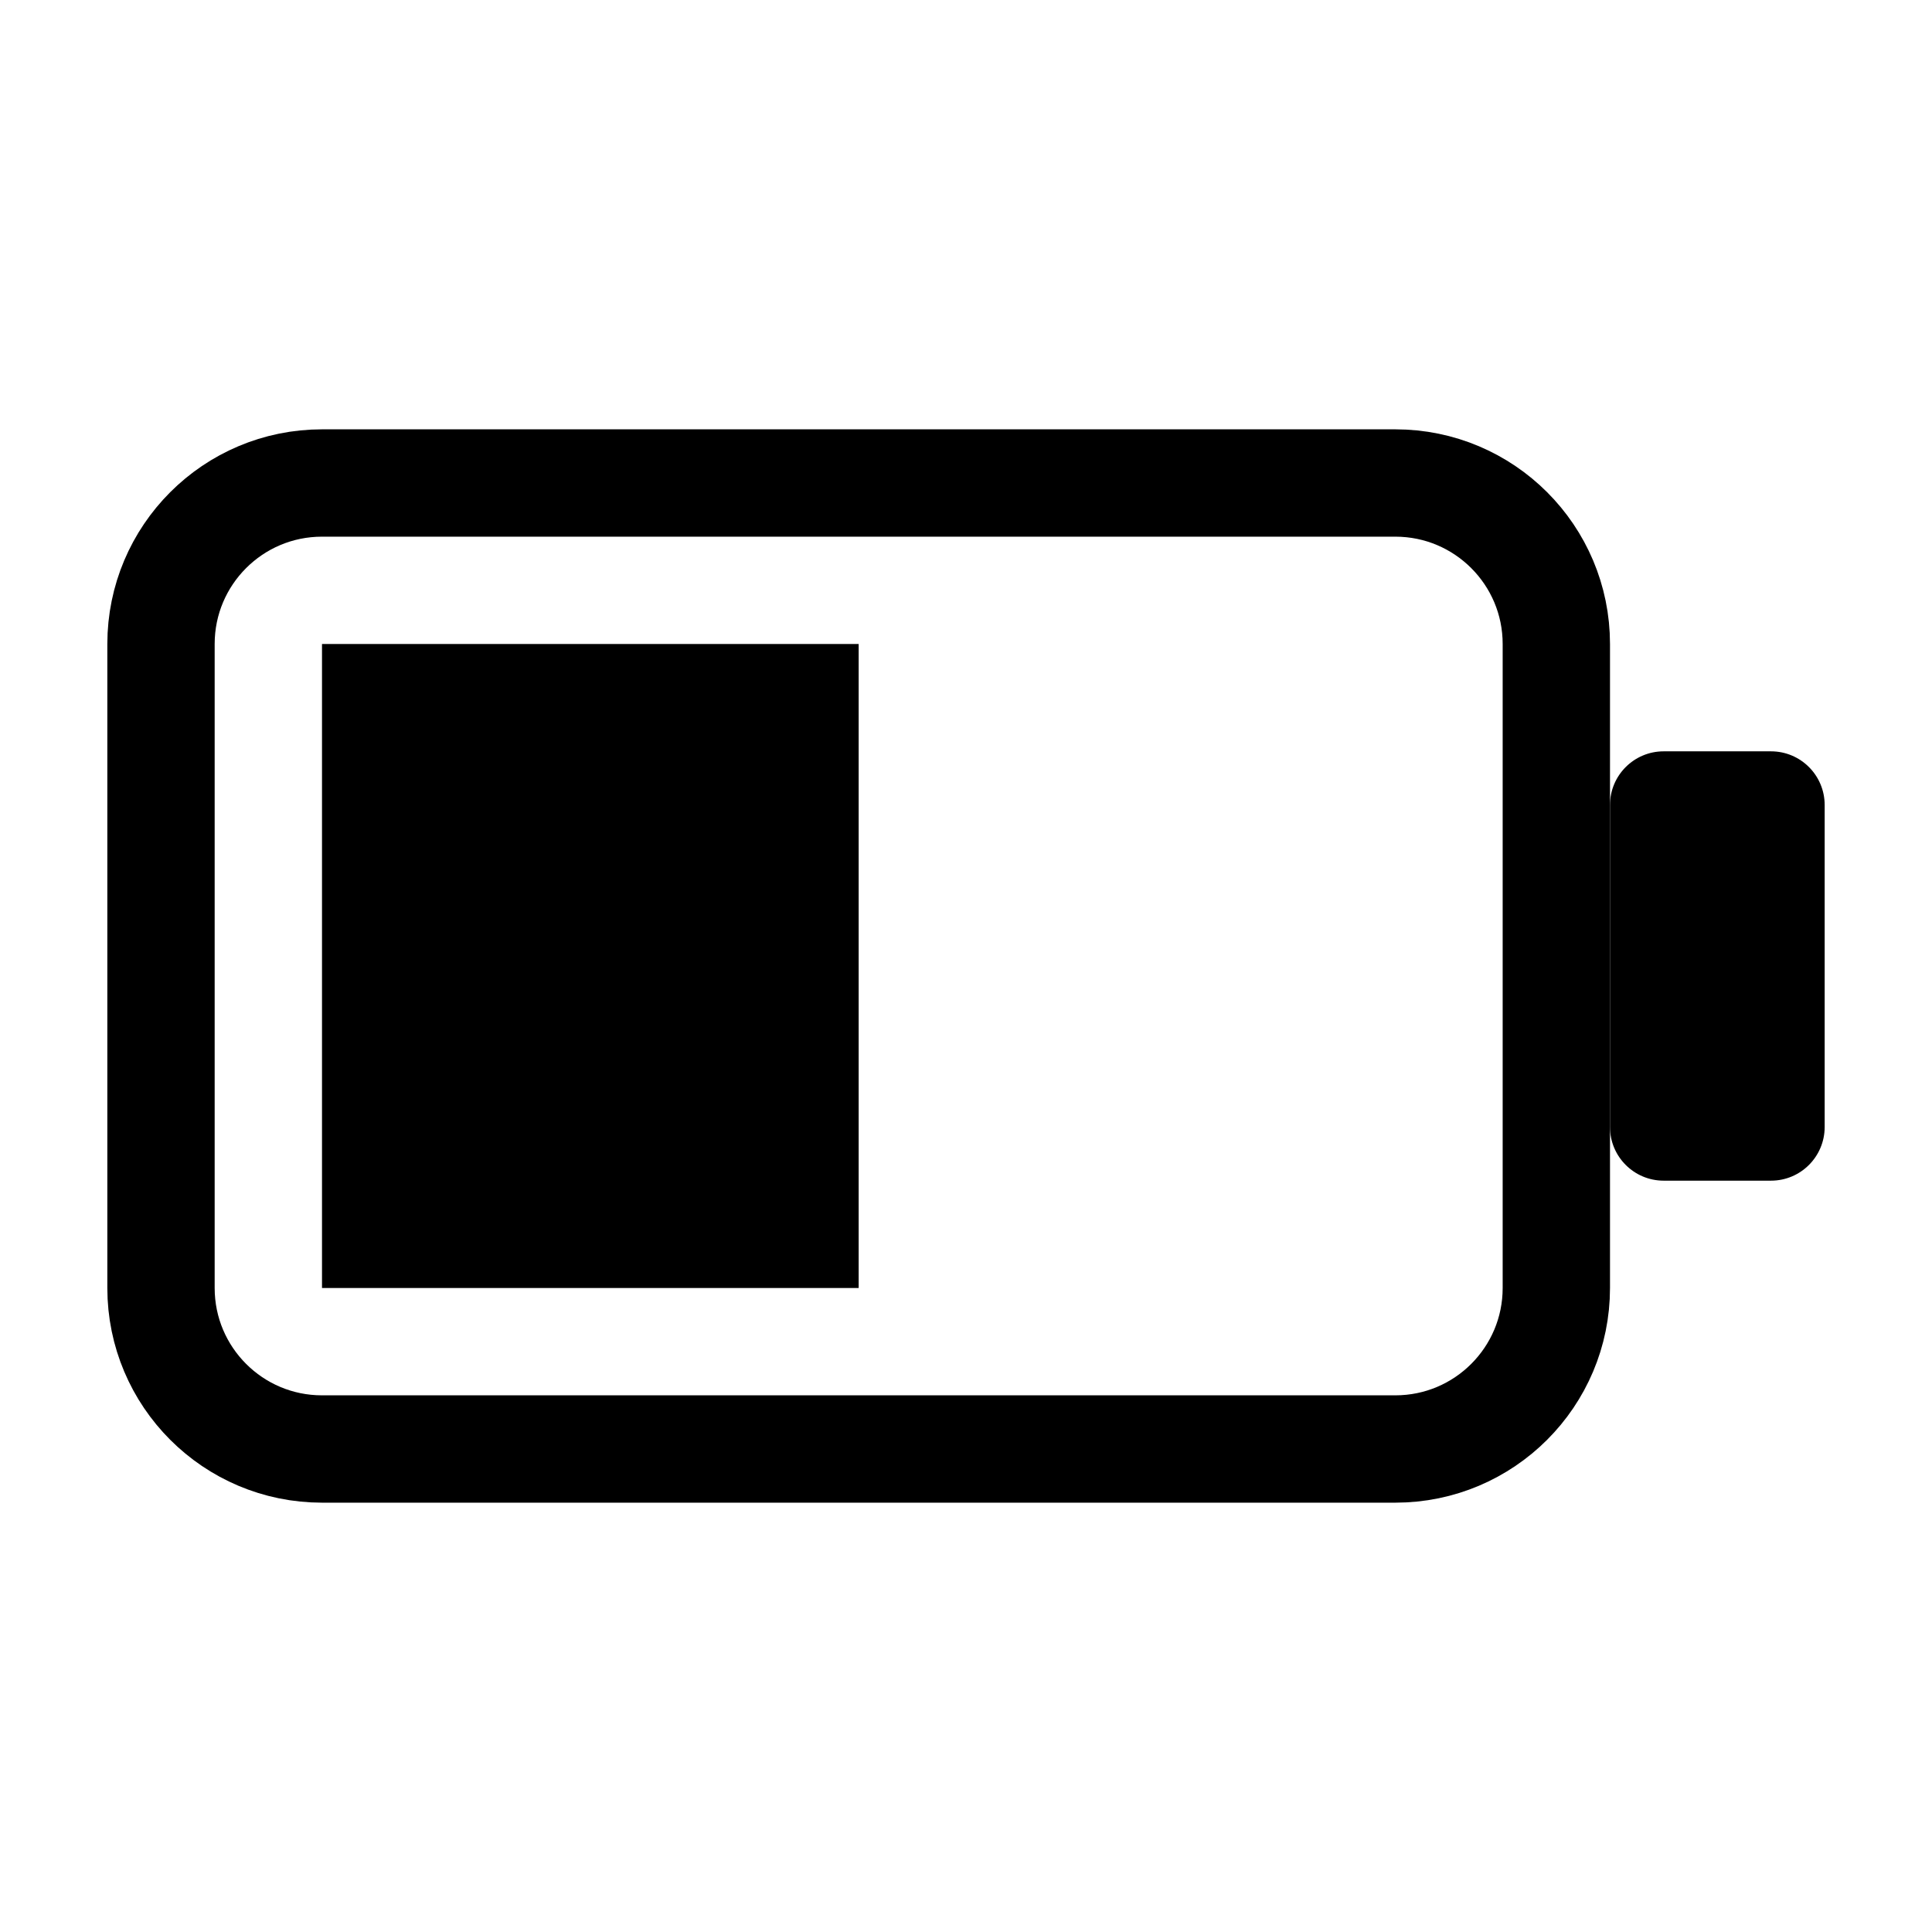
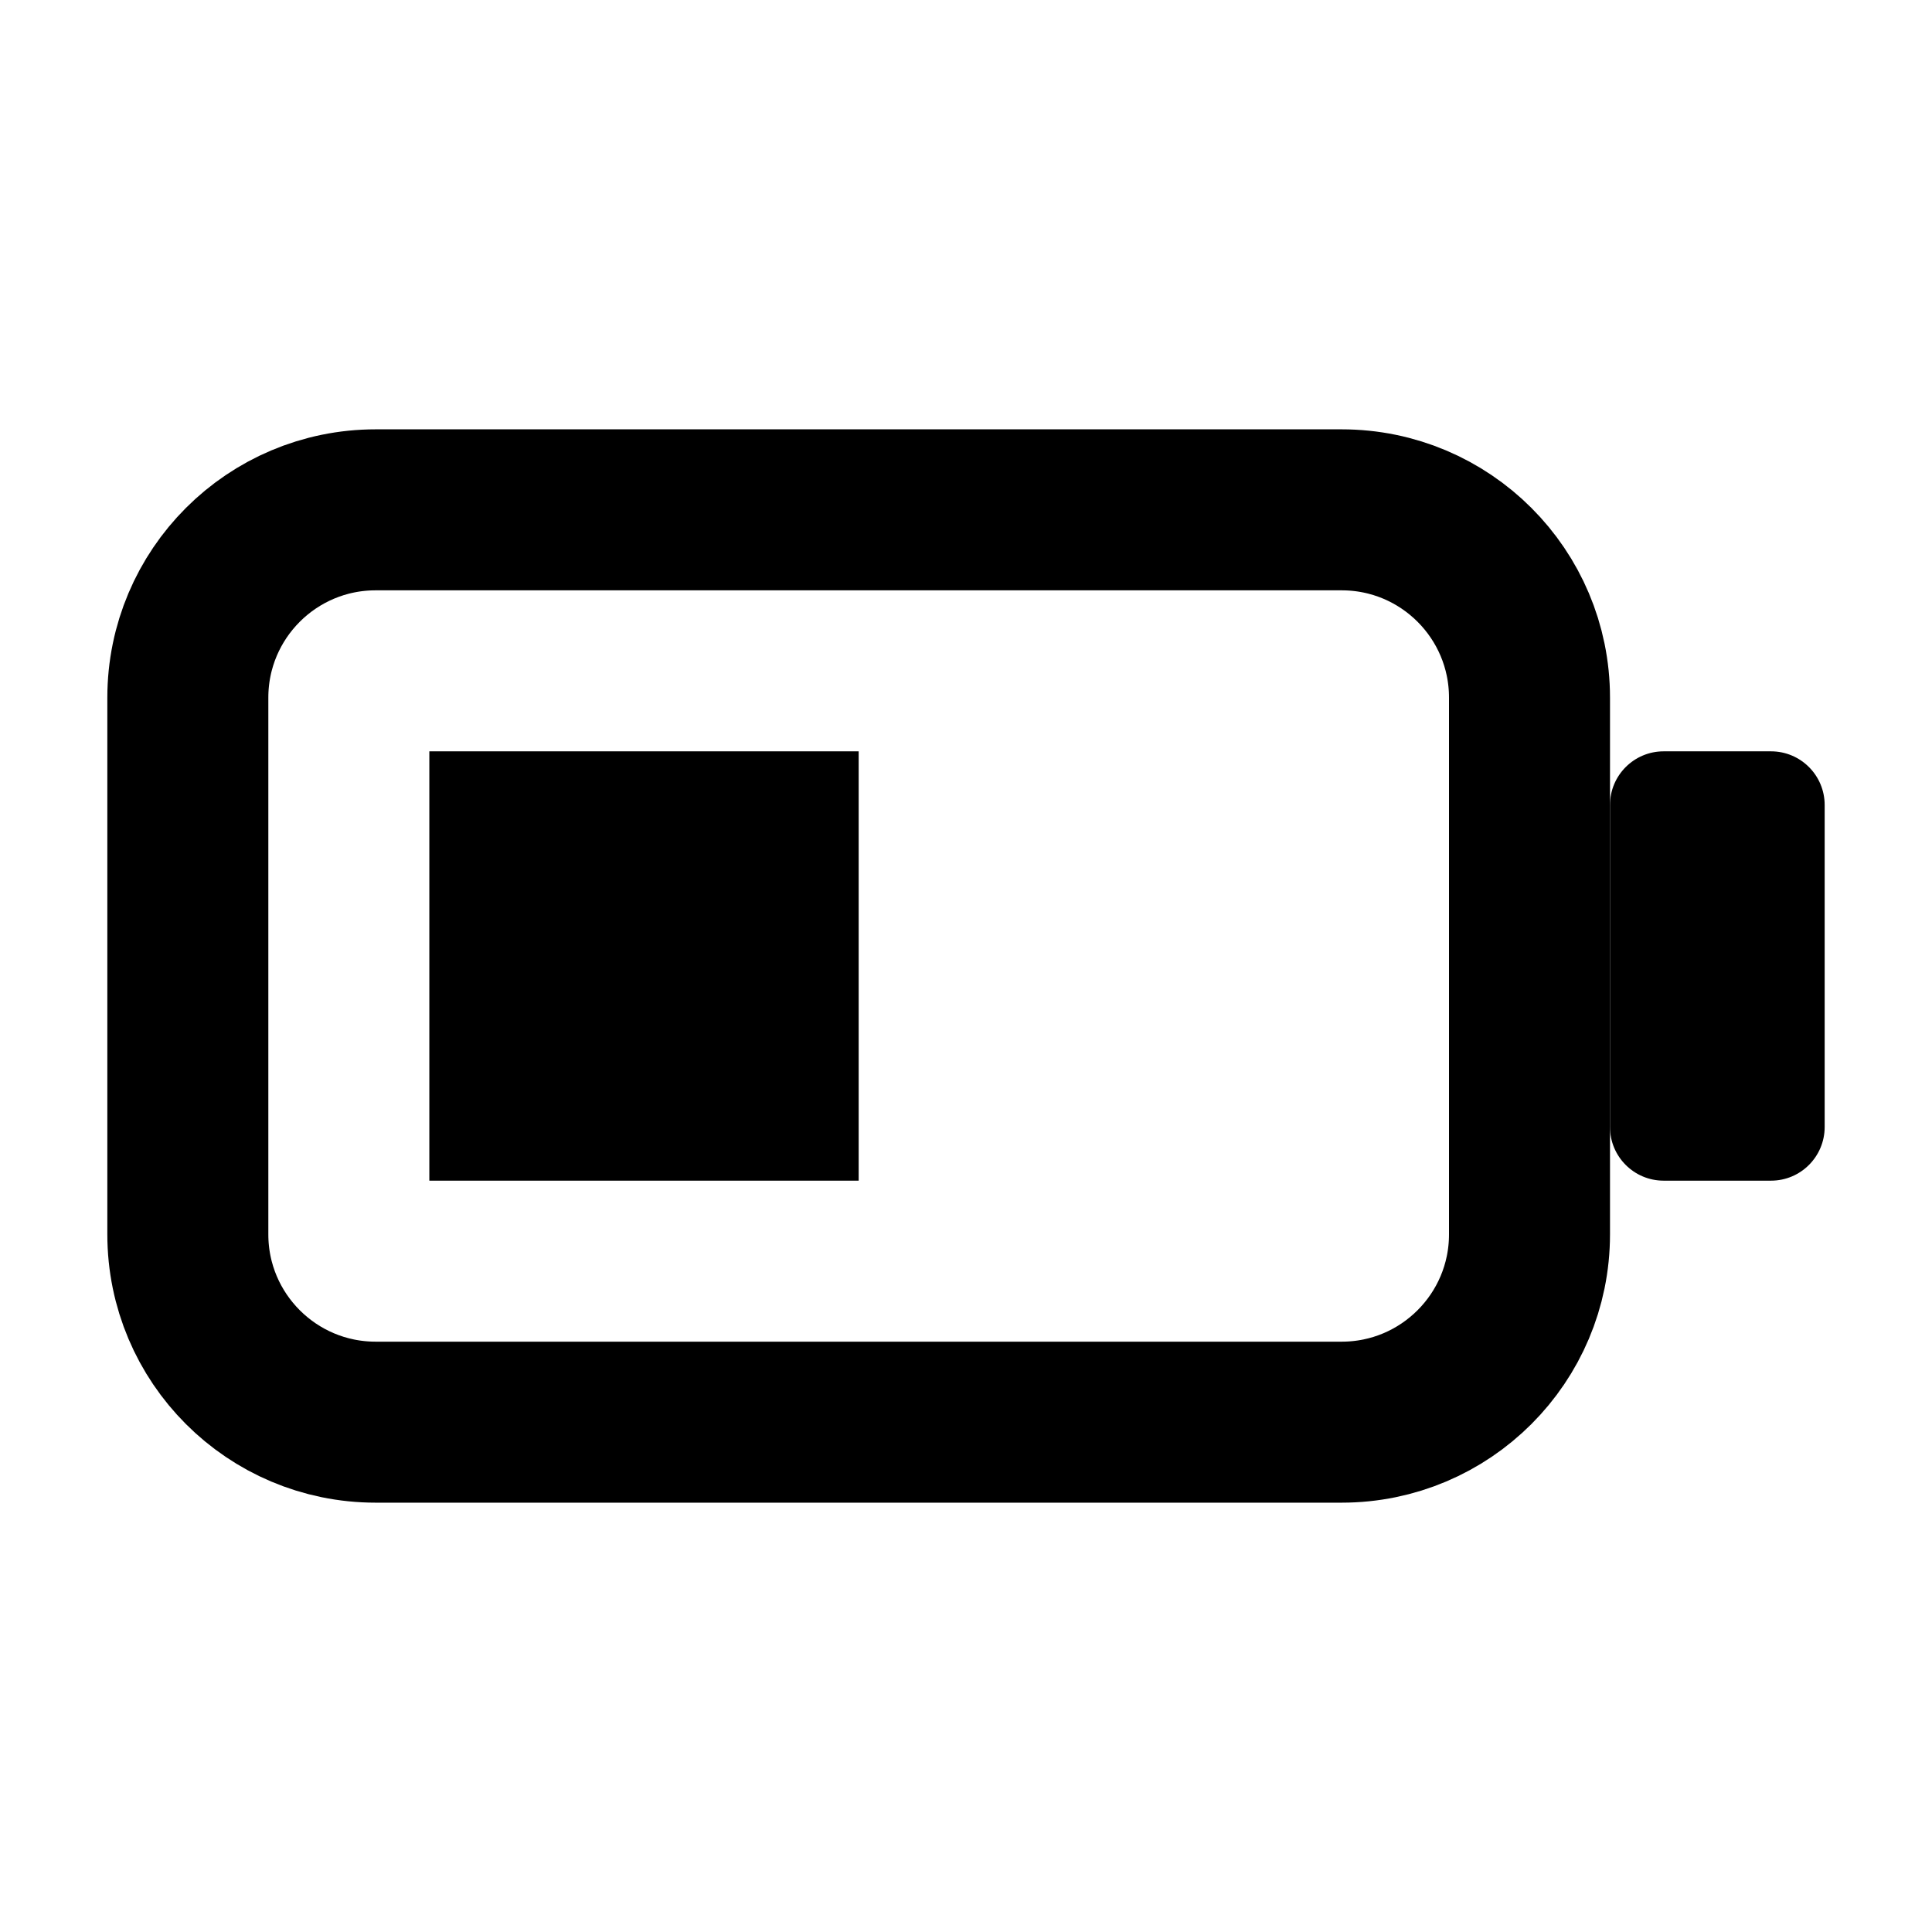
<svg xmlns="http://www.w3.org/2000/svg" width="18" height="18" viewBox="0 0 18 18">
-   <rect x="1.5" y="4.5" width="13" height="9" rx="1.5" fill="none" stroke="#000" />
+   <rect x="1.75" y="4.75" width="12.5" height="8.5" rx="1.75" fill="none" stroke="#000" stroke-width="1.5" />
  <rect x="15" y="7" width="2" height="4" rx="0.5" />
-   <rect x="3" y="6" width="5" height="6" />
+   <rect x="4" y="7" width="4" height="4" />
</svg>
